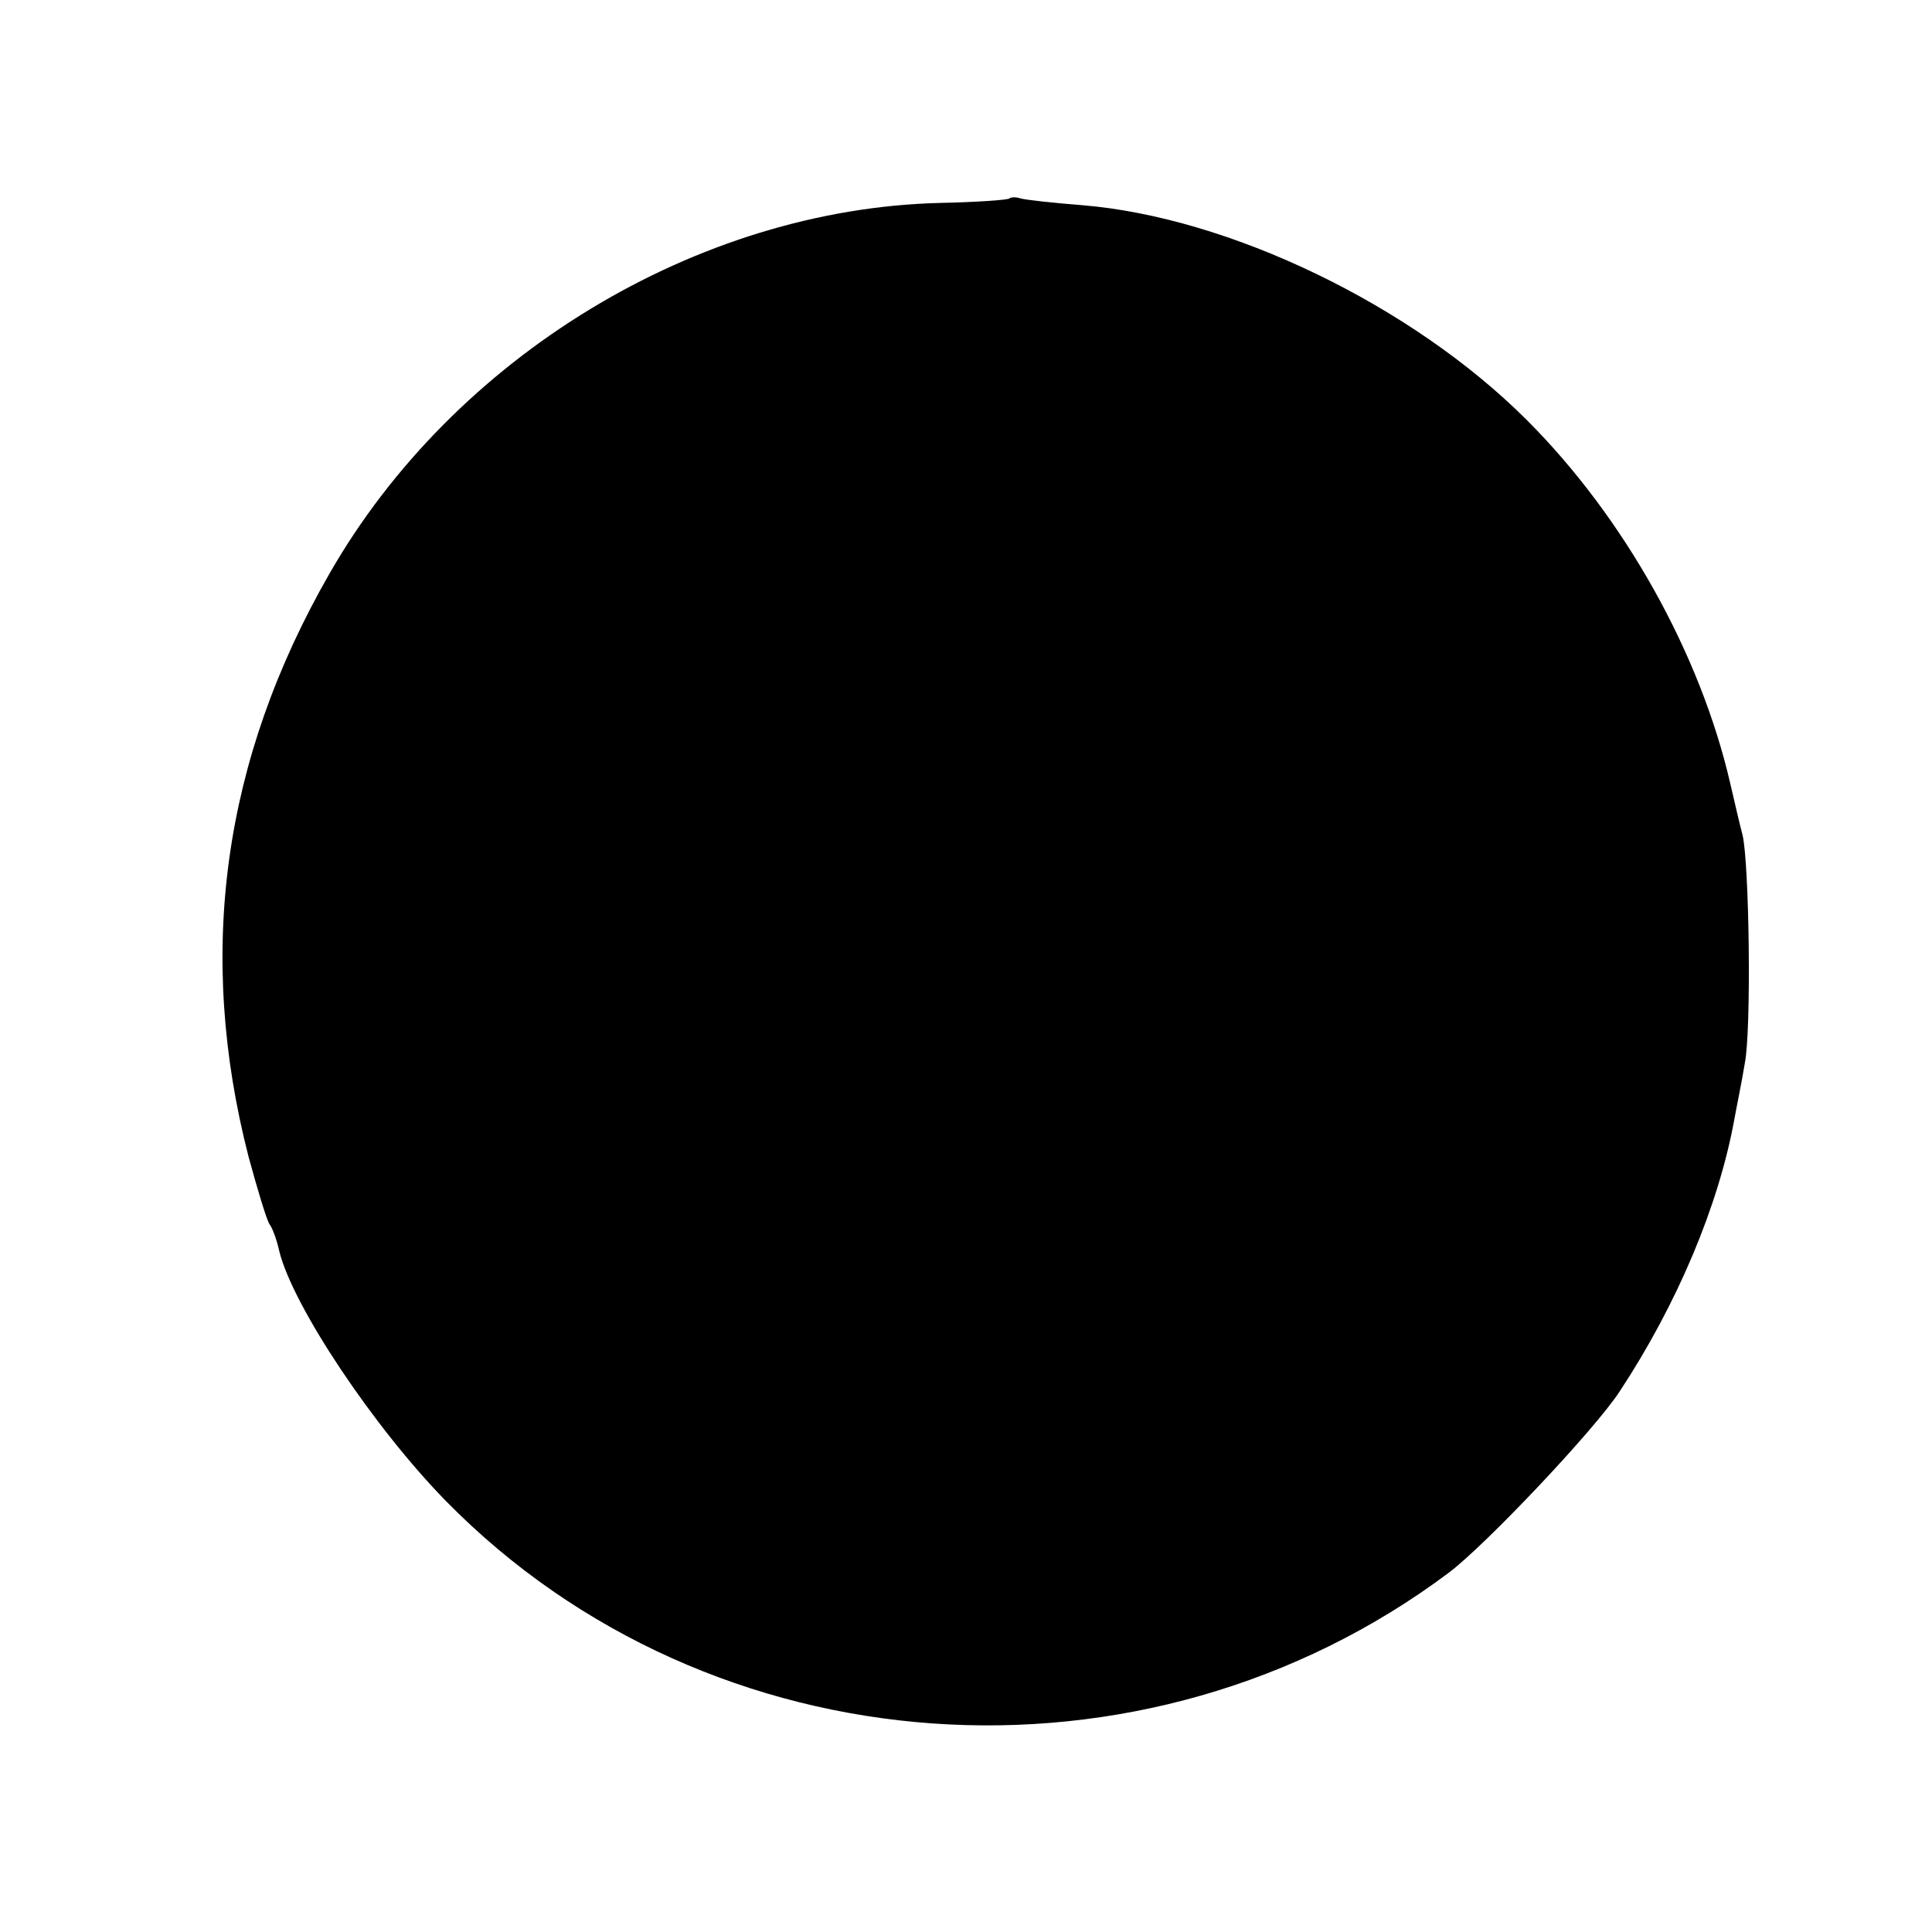
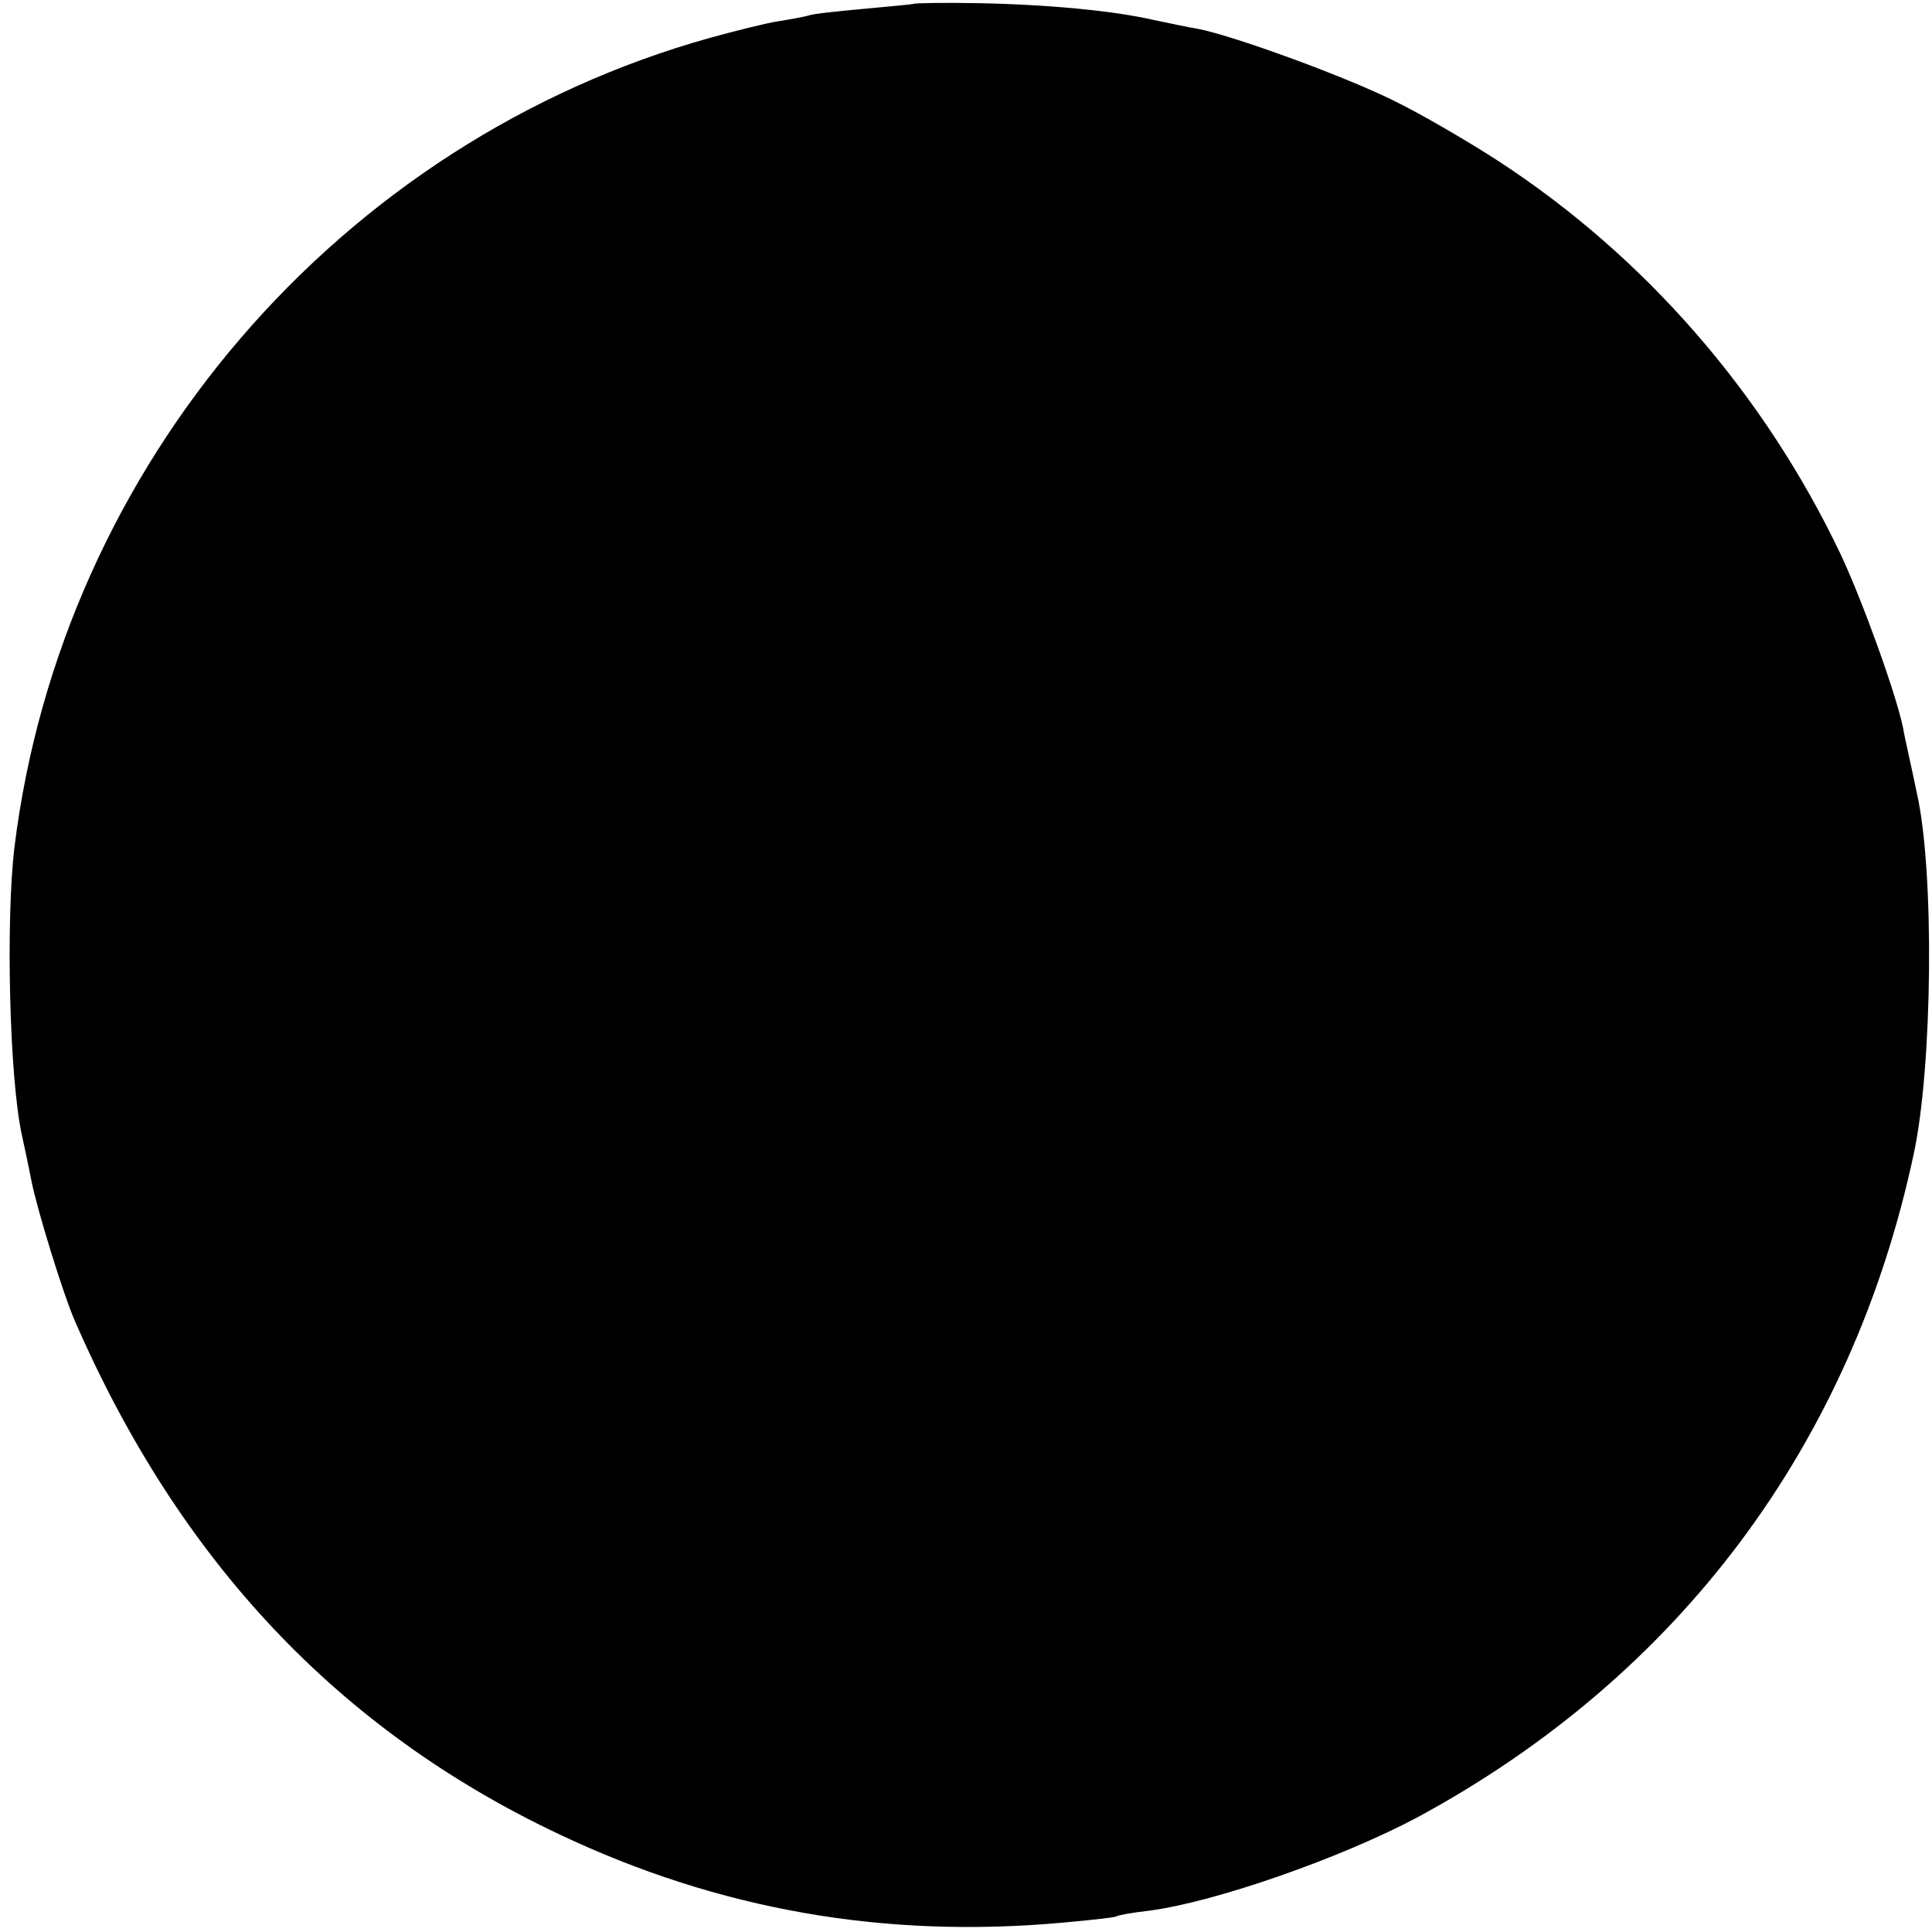
- <svg xmlns="http://www.w3.org/2000/svg" version="1.0" width="258pt" height="258pt" viewBox="0 0 258 258" preserveAspectRatio="xMidYMid meet">
-   <g transform="translate(0,258) scale(0.1,-0.1)" fill="#000000" stroke="none">
-     <path d="M1348 2315 c-2 -2 -44 -5 -93 -6 -324 -8 -649 -205 -815 -495 -143 -249 -178 -507 -108 -779 12 -44 24 -84 28 -90 4 -5 10 -22 13 -36 18 -73 126 -235 223 -334 353 -359 932 -400 1339 -95 49 37 194 190 228 242 77 117 132 248 153 363 3 17 10 50 14 75 9 45 6 267 -3 305 -3 11 -10 41 -16 67 -40 175 -142 357 -272 487 -154 154 -398 271 -594 287 -38 3 -75 7 -82 9 -6 2 -13 2 -15 0z" />
+ <svg xmlns="http://www.w3.org/2000/svg" version="1.0" width="308pt" height="308pt" viewBox="0 0 308 308" preserveAspectRatio="xMidYMid meet">
+   <g transform="translate(0,308) scale(0.1,-0.1)" fill="#000000" stroke="none">
+     <path d="M1457 3074 c-1 -1 -37 -4 -79 -8 -43 -4 -83 -8 -90 -11 -7 -2 -29 -6 -48 -9 -19 -3 -67 -15 -107 -26 -592 -165 -1035 -681 -1110 -1291 -14 -117 -8 -369 12 -459 3 -14 10 -46 15 -72 9 -46 51 -182 69 -223 167 -384 421 -653 772 -819 255 -121 520 -167 804 -141 44 4 82 8 85 10 3 2 26 6 52 9 107 14 308 85 428 149 416 225 692 593 791 1058 30 140 33 450 5 574 -9 44 -20 91 -22 104 -11 54 -64 201 -99 276 -122 257 -313 477 -549 630 -45 29 -118 72 -163 94 -76 38 -253 103 -313 115 -14 2 -45 9 -70 14 -65 15 -171 25 -283 27 -53 1 -98 0 -100 -1z" />
  </g>
</svg>
